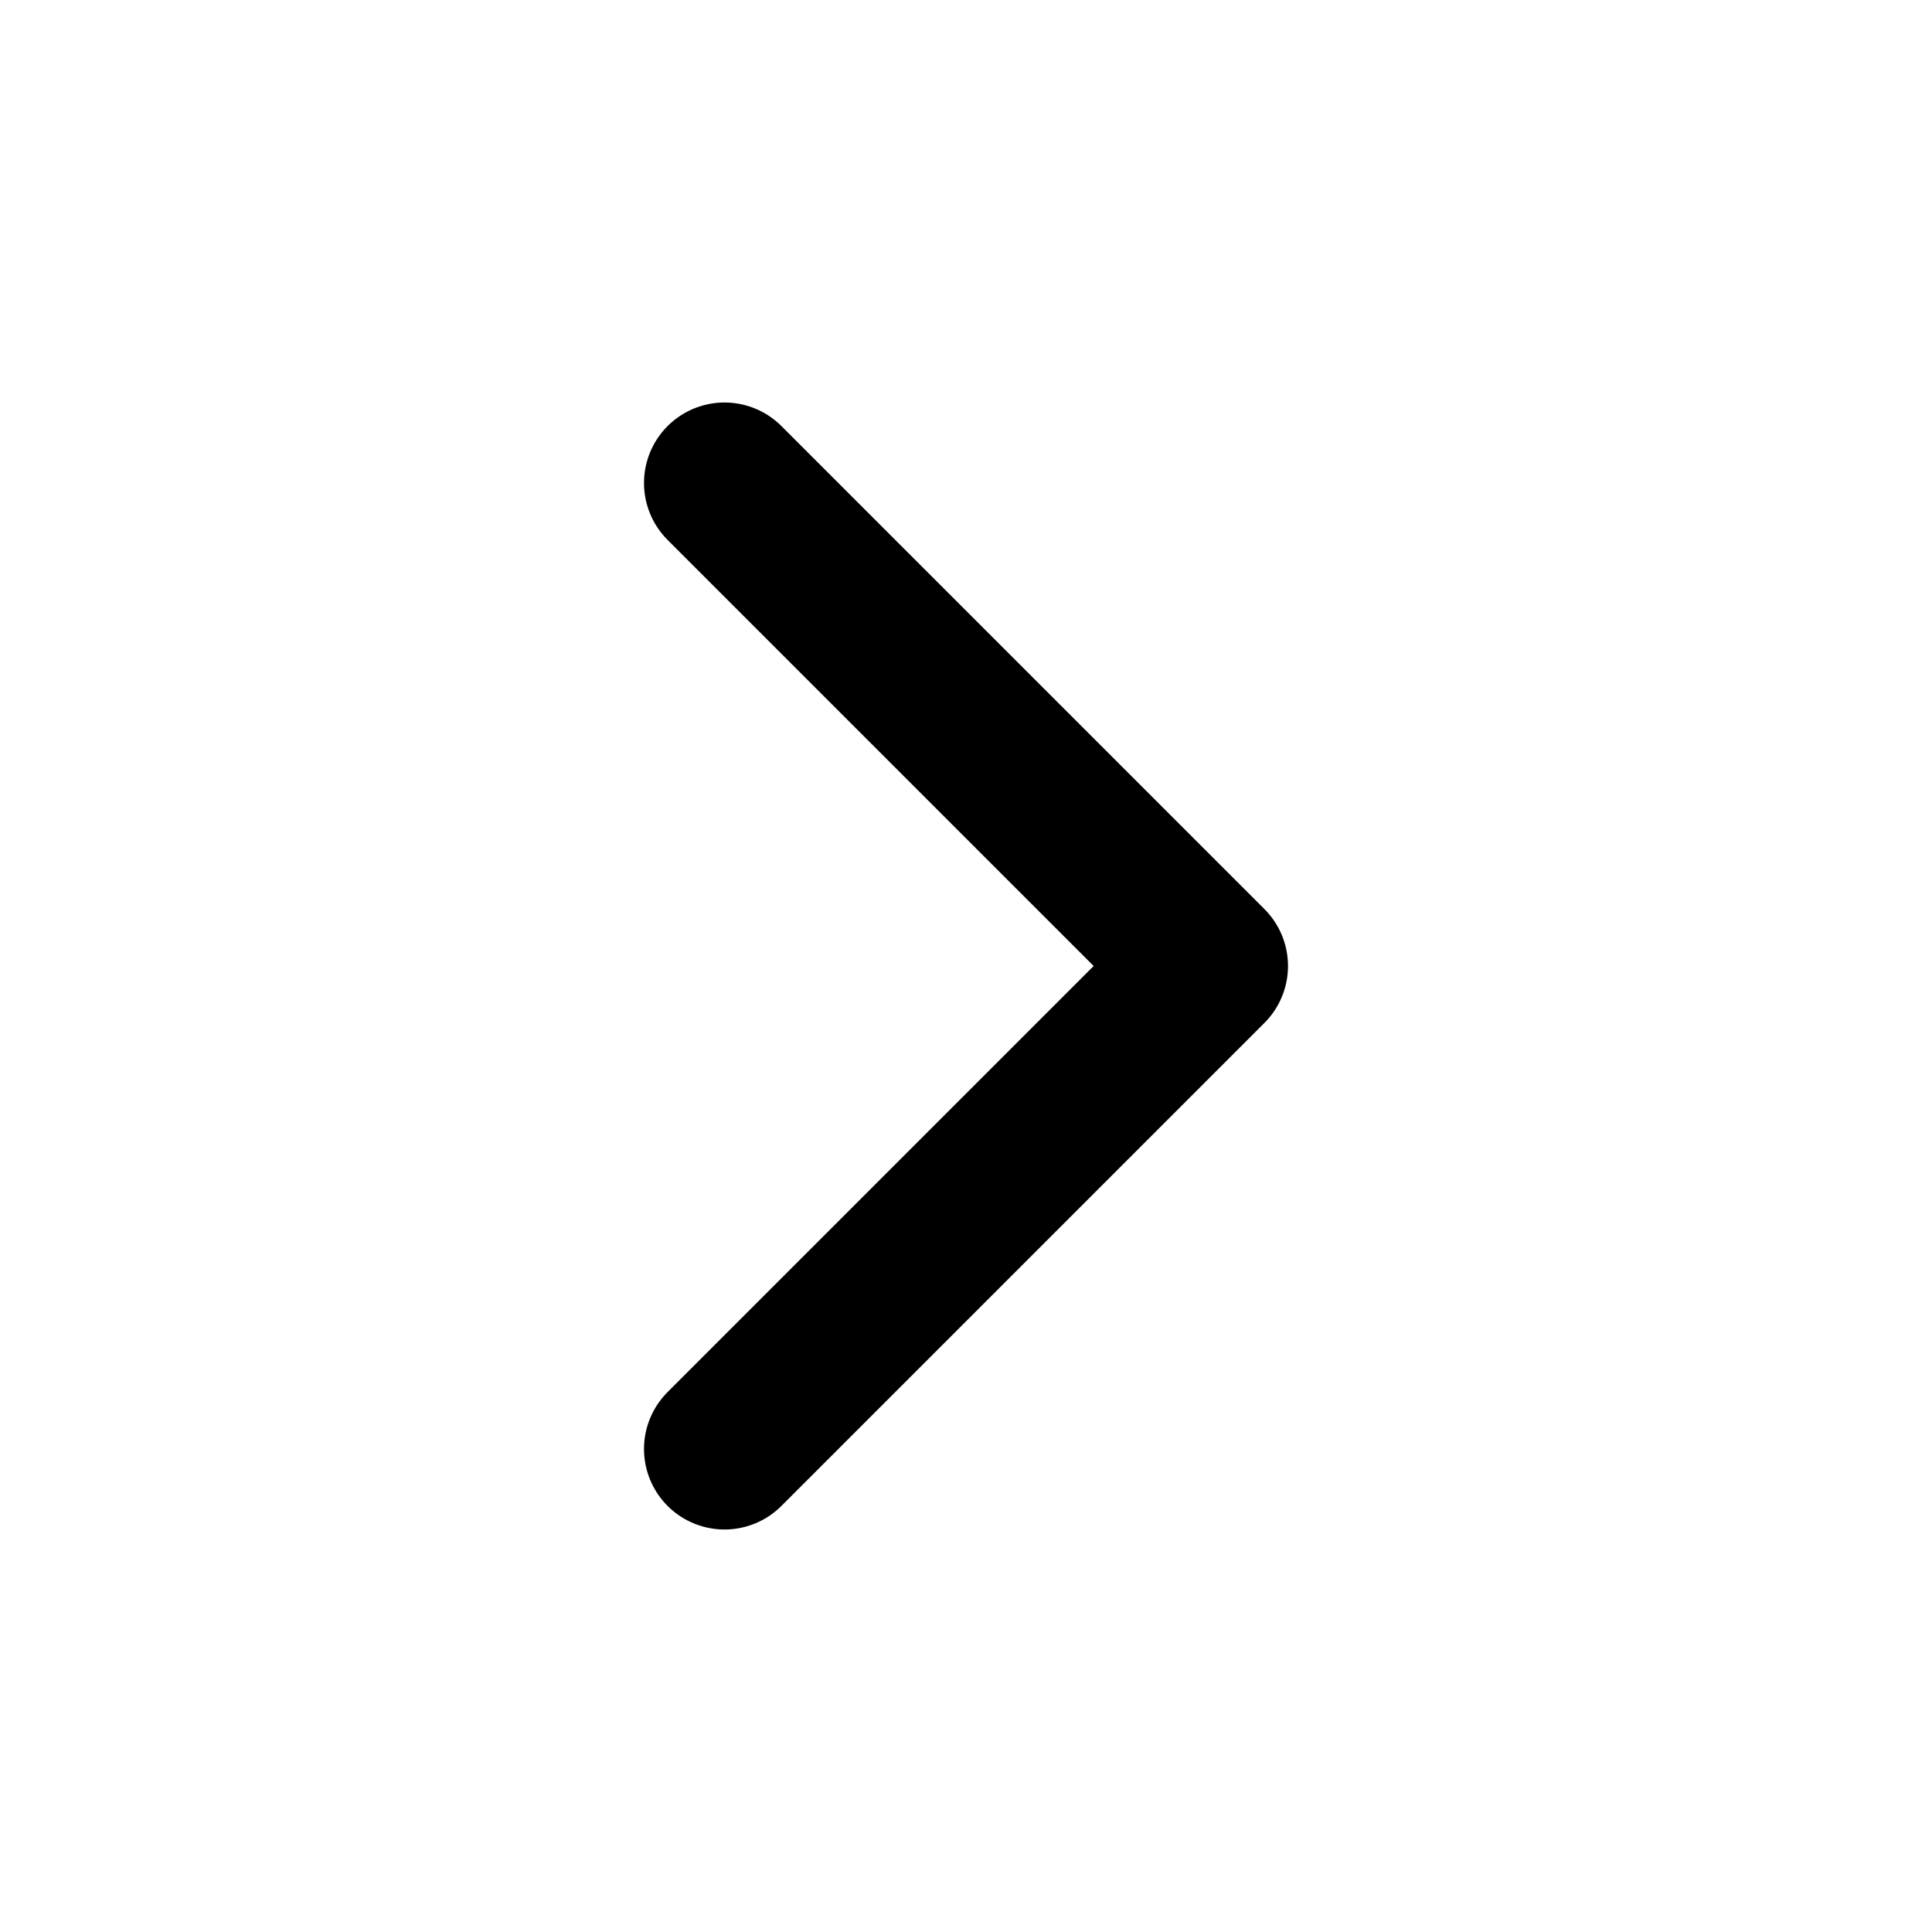
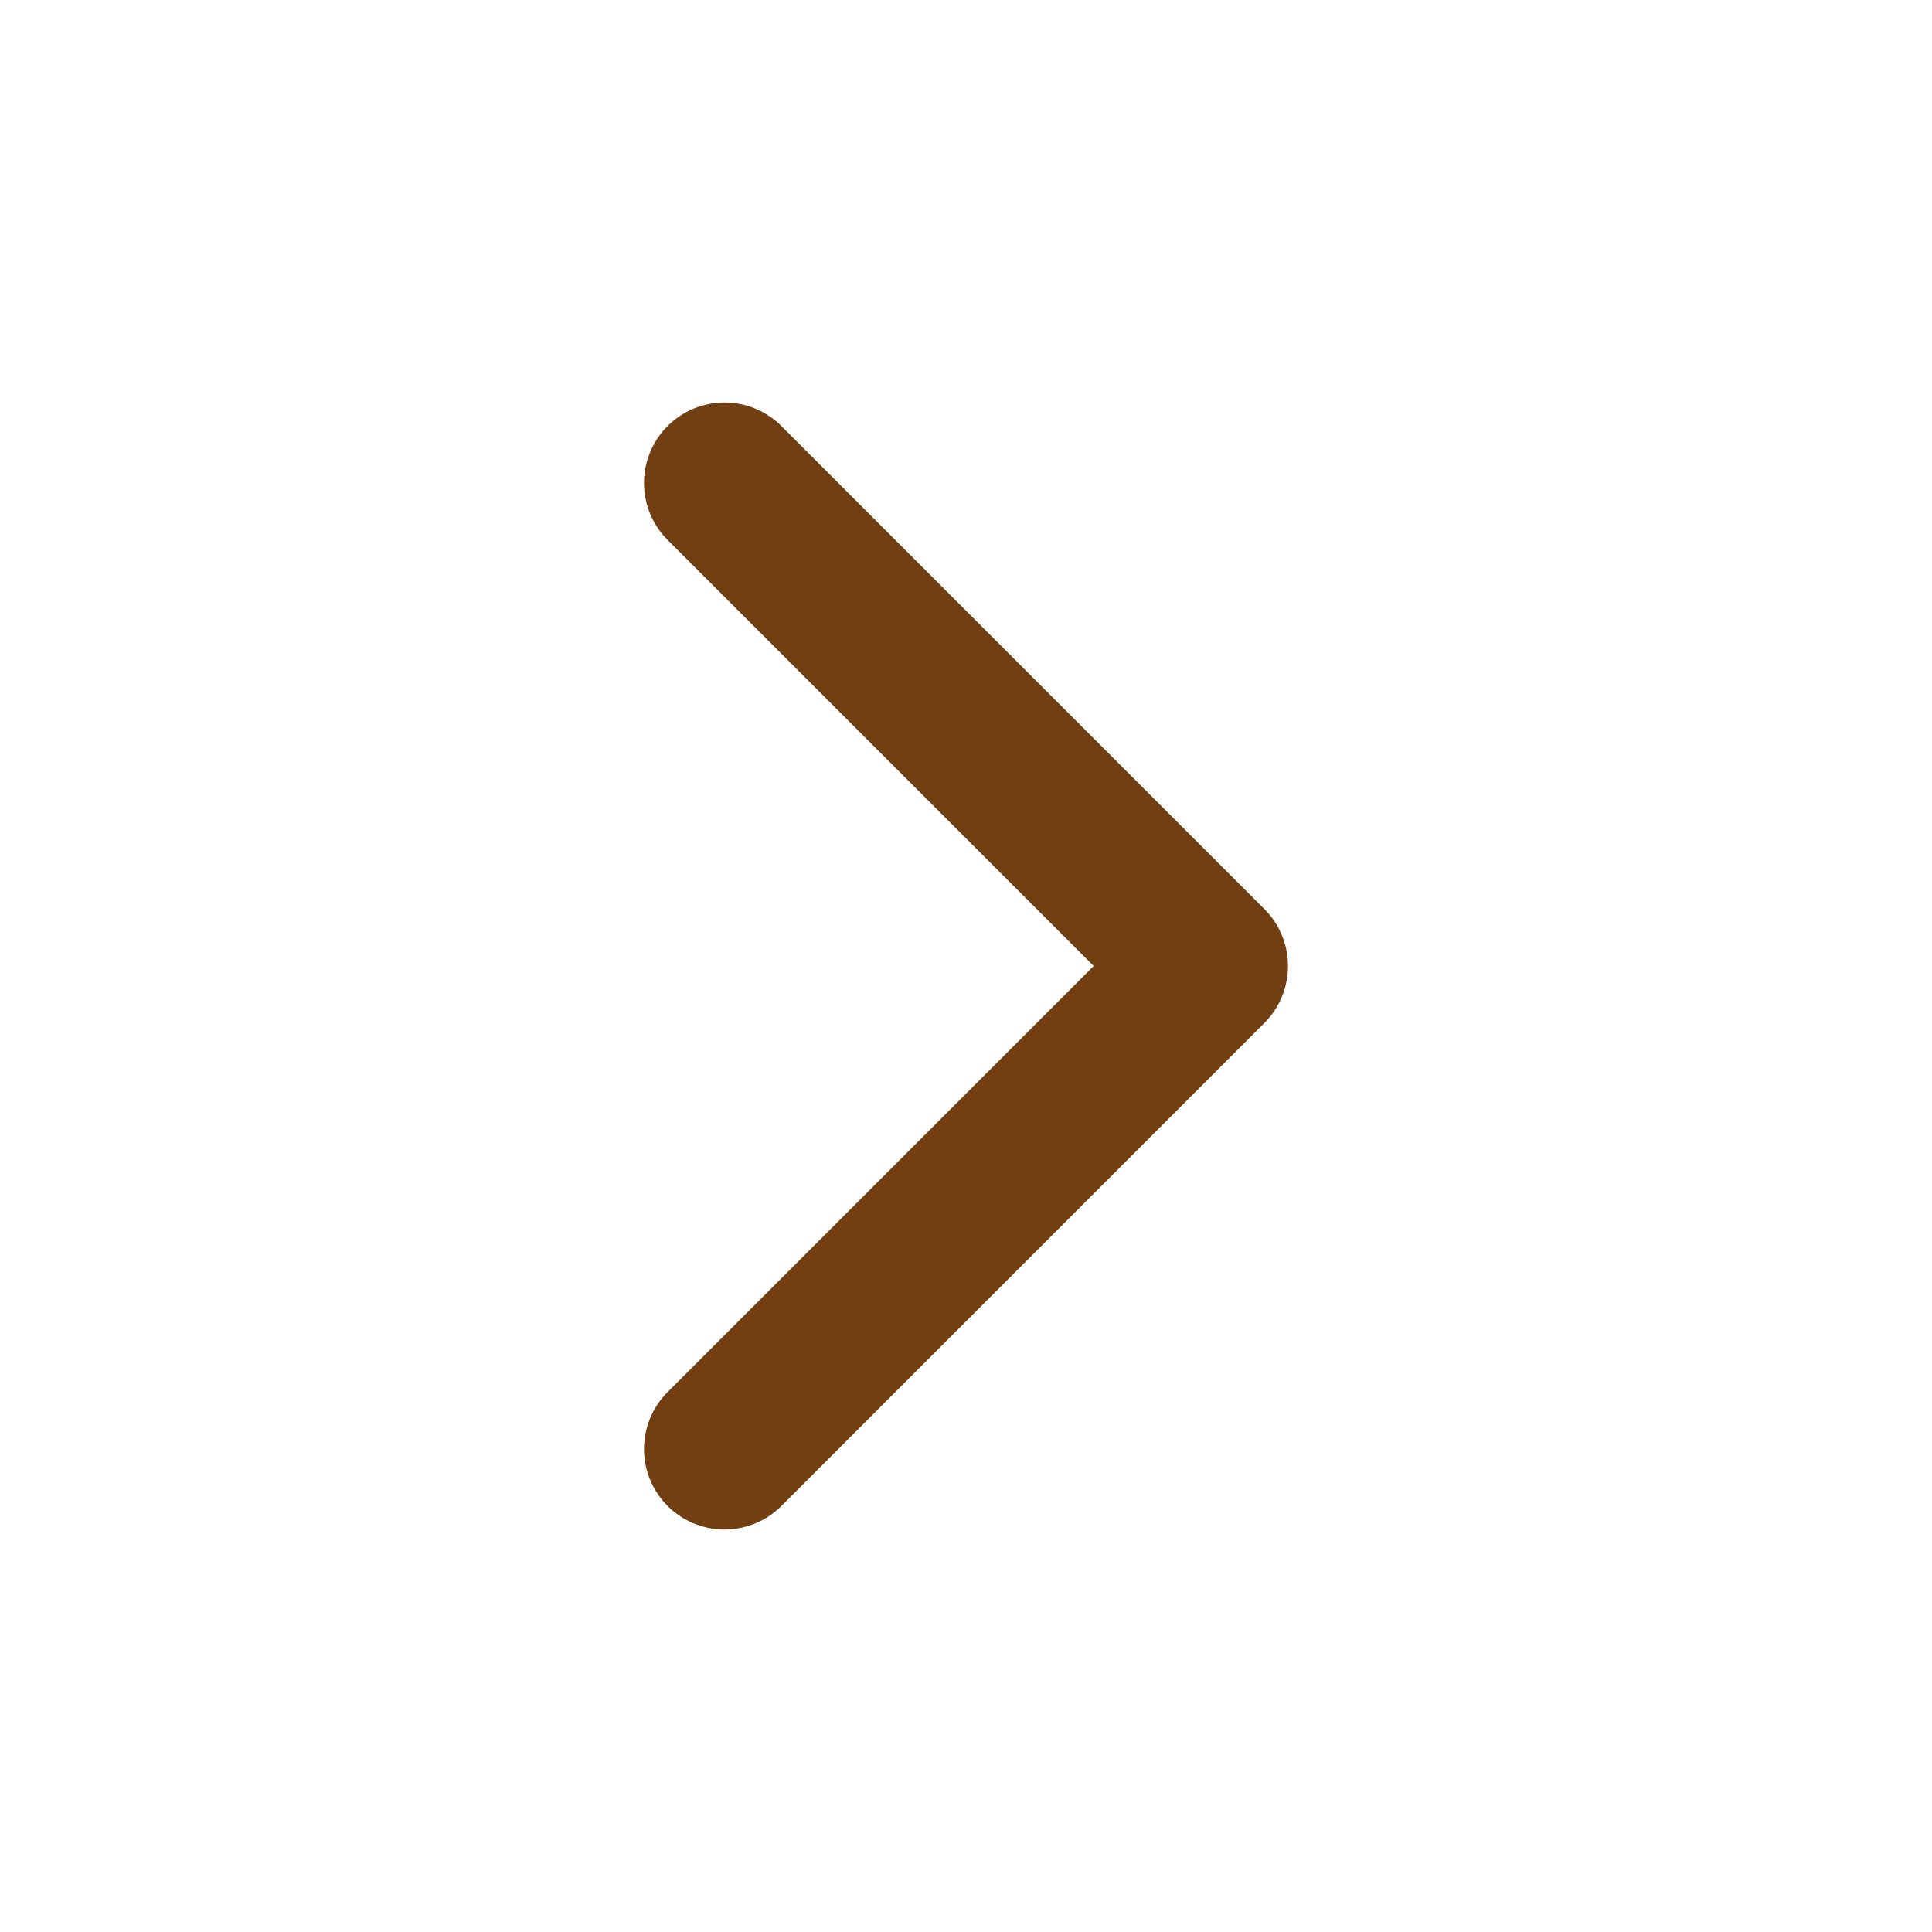
<svg xmlns="http://www.w3.org/2000/svg" width="800px" height="800px" viewBox="0 0 24 24" fill="none">
-   <path d="M9 6L15 12L9 18" stroke="#000000" stroke-width="2" stroke-linecap="round" stroke-linejoin="round" />
+   <path d="M9 6L15 12L9 18" stroke="#713f12" stroke-width="2" stroke-linecap="round" stroke-linejoin="round" />
</svg>
